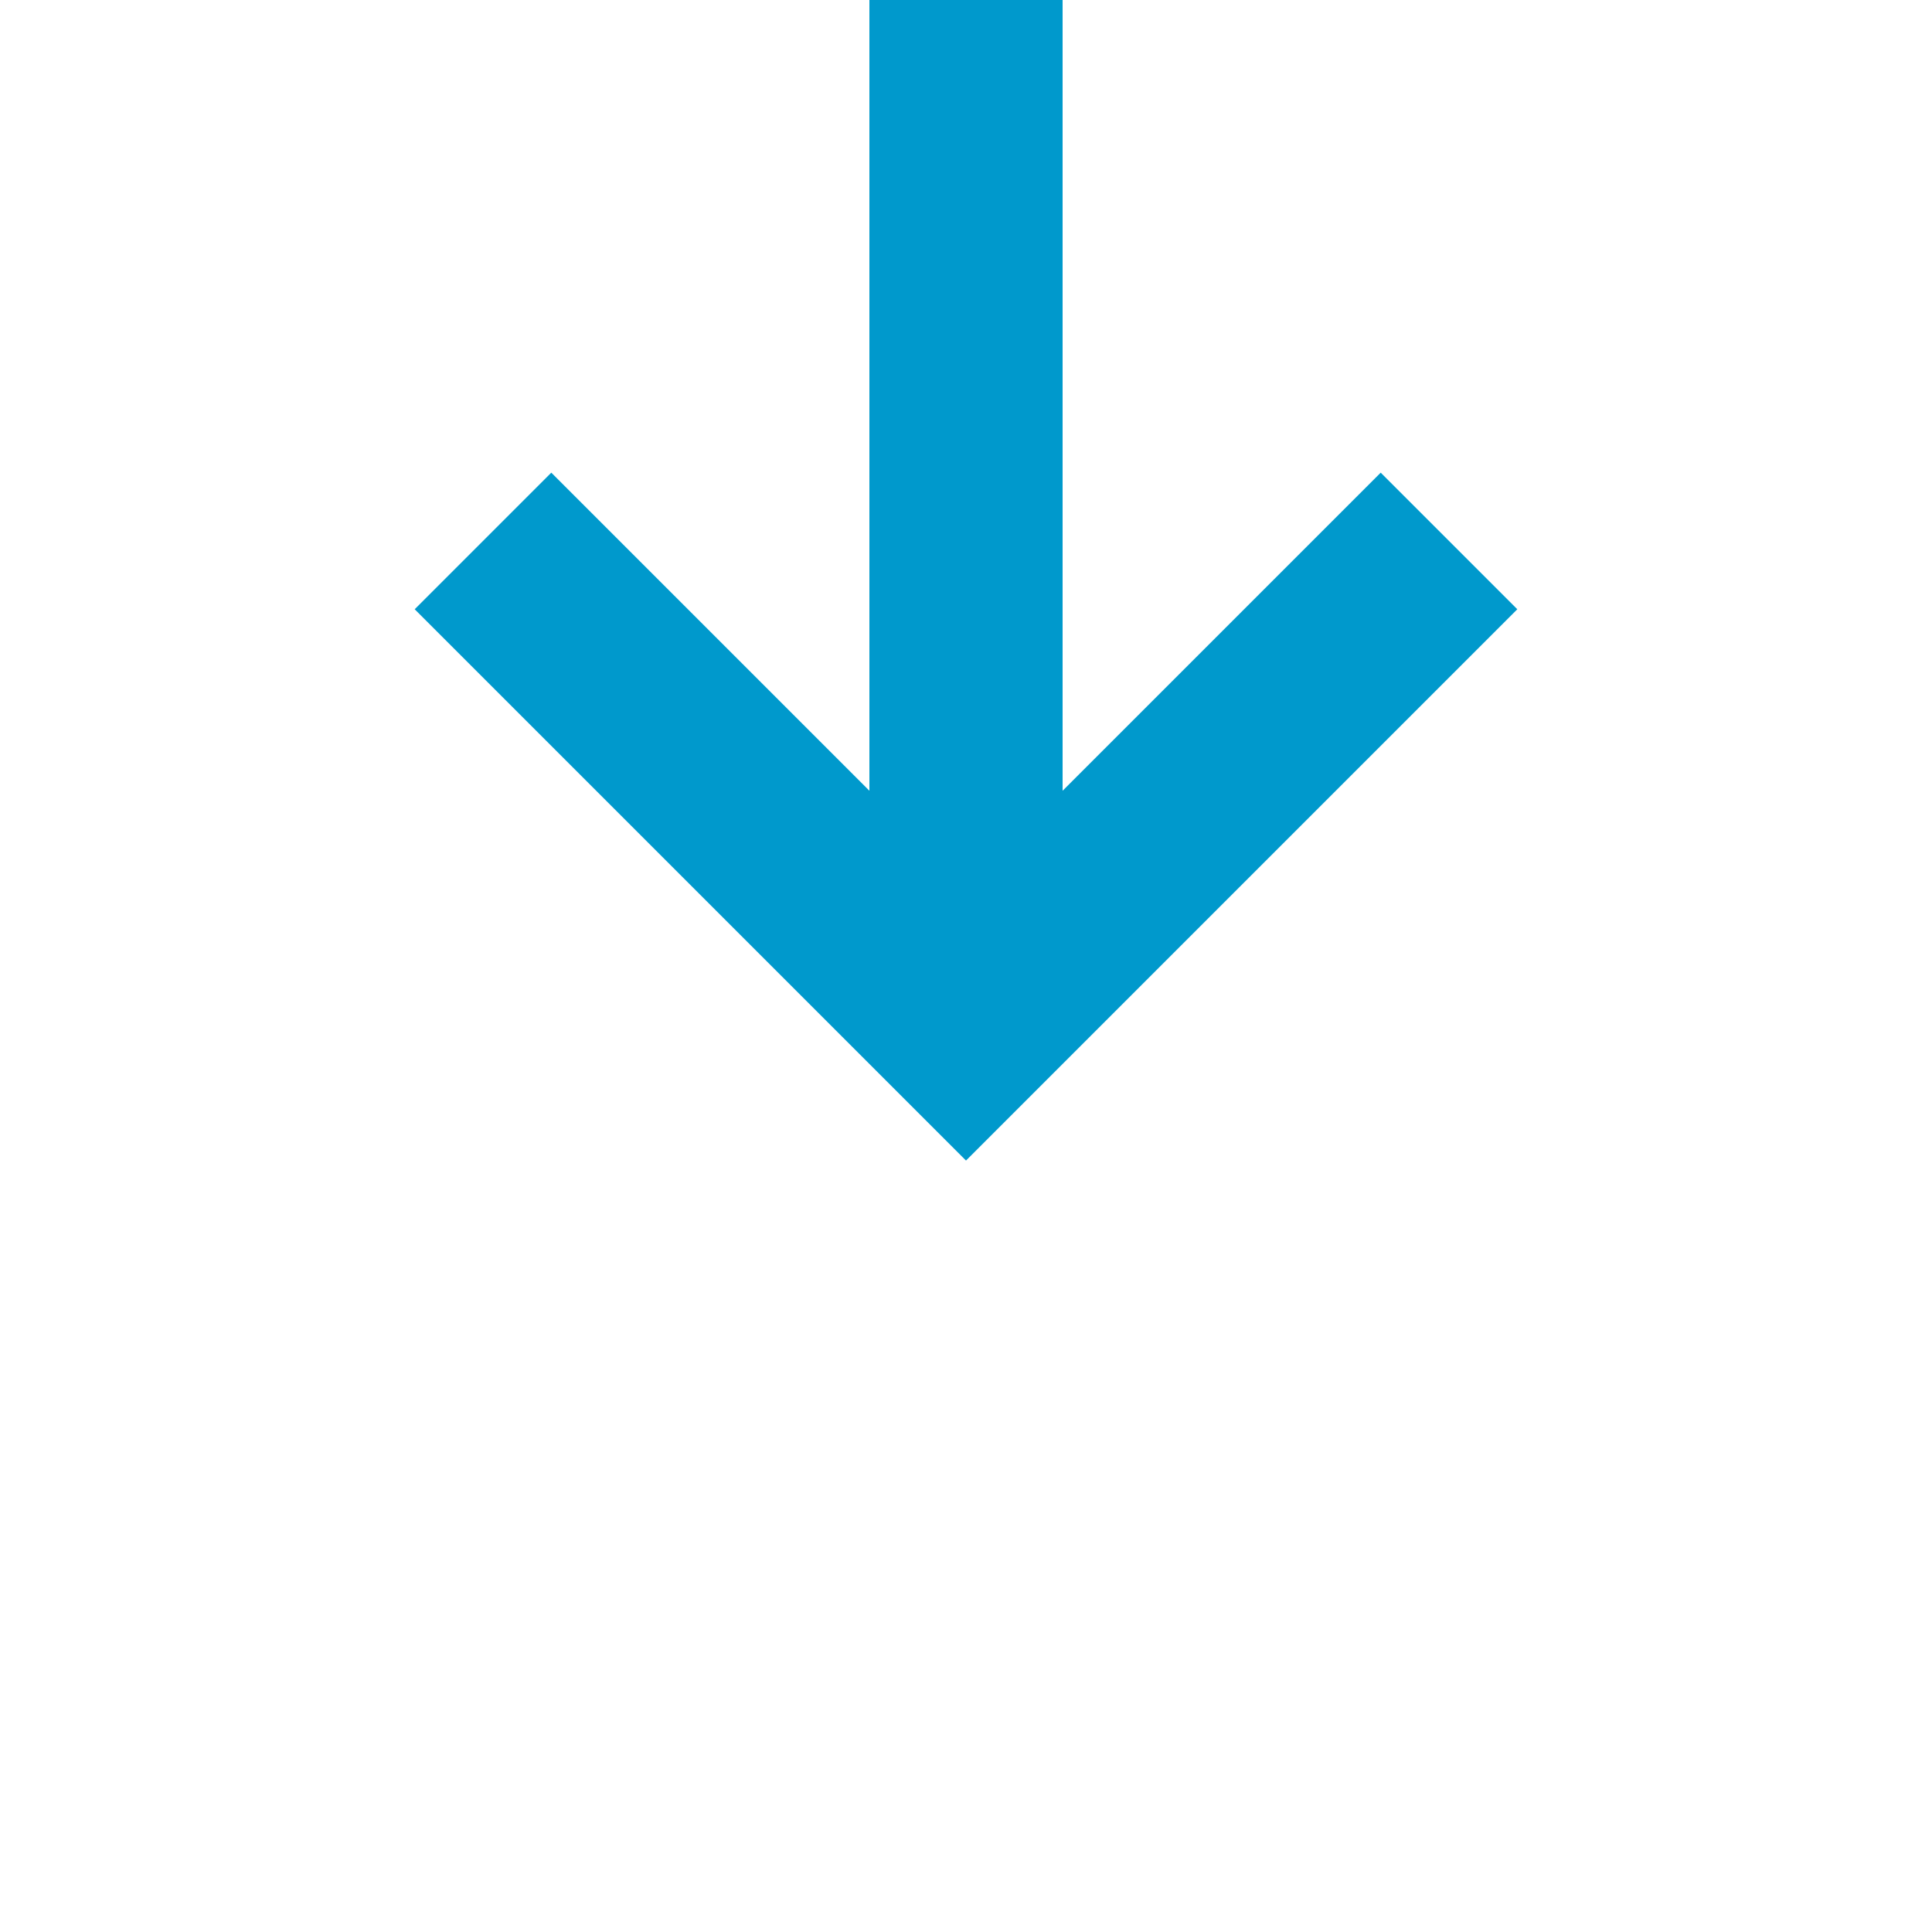
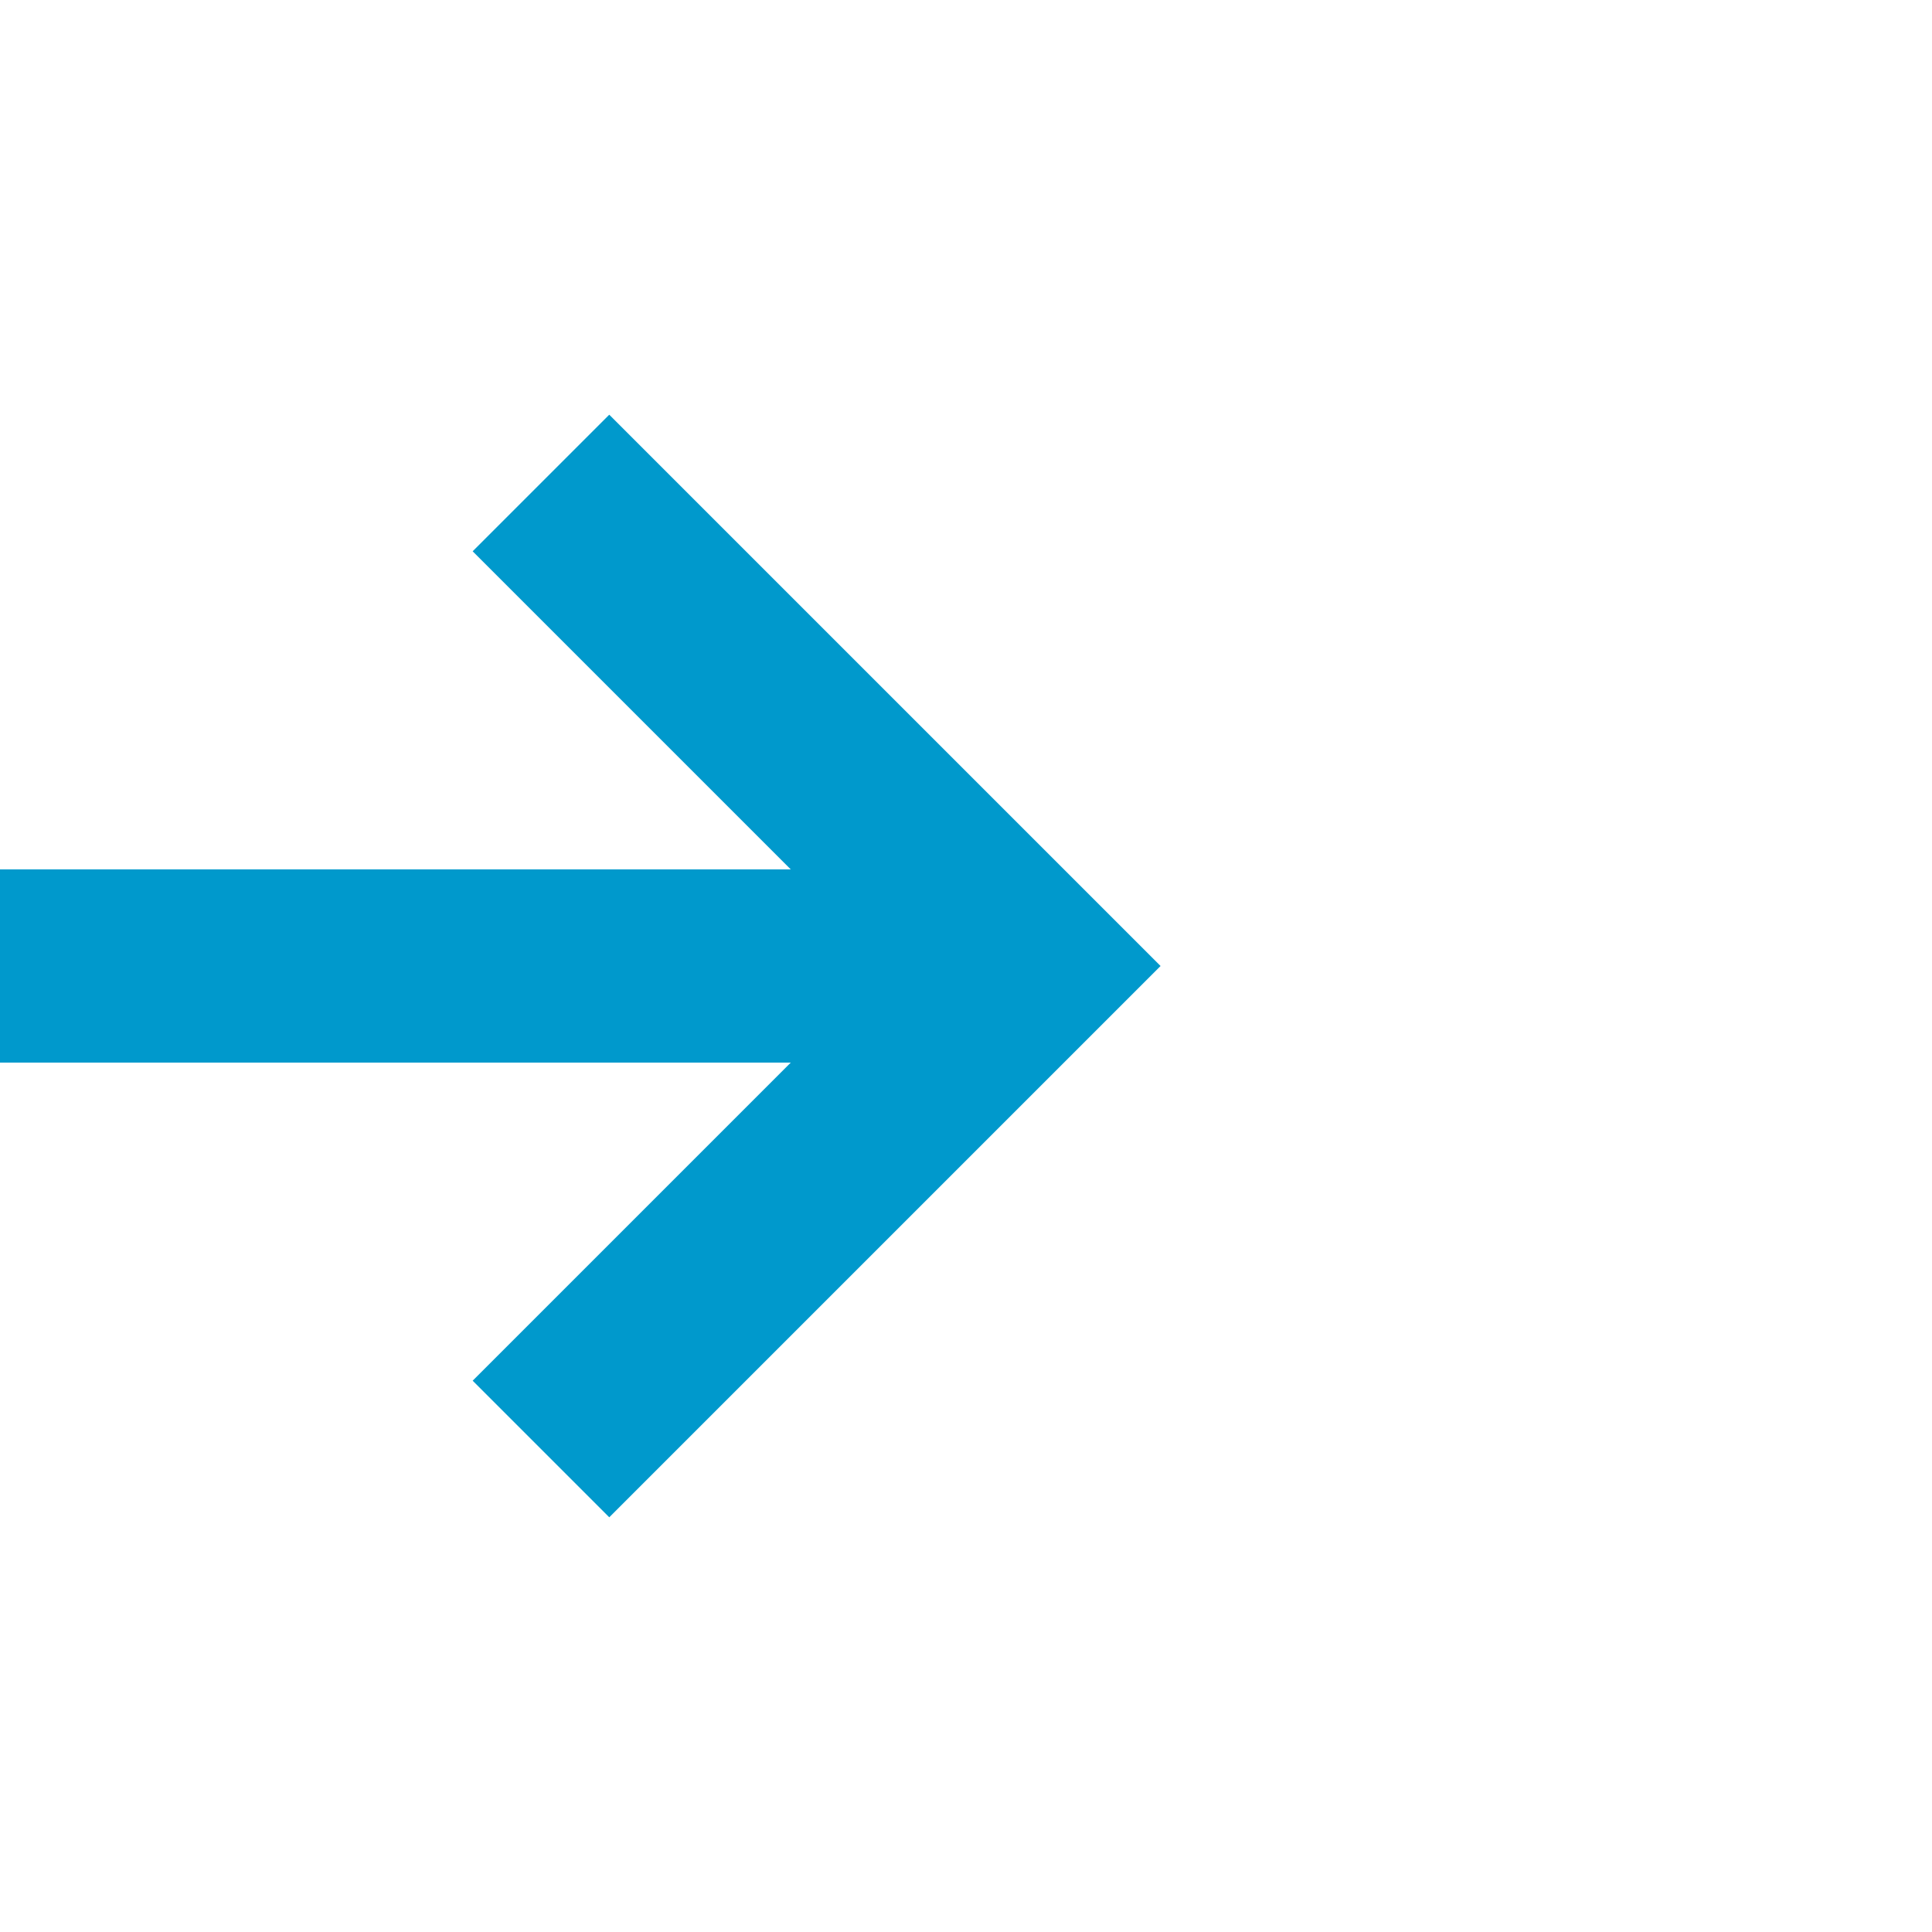
- <svg xmlns="http://www.w3.org/2000/svg" version="1.1" width="20px" height="20px" preserveAspectRatio="xMinYMid meet" viewBox="287 445  20 18">
-   <path d="M 297 405  L 297 454  " stroke-width="2" stroke="#0099cc" fill="none" />
-   <path d="M 301.293 448.893  L 297 453.186  L 292.707 448.893  L 291.293 450.307  L 296.293 455.307  L 297 456.014  L 297.707 455.307  L 302.707 450.307  L 301.293 448.893  Z " fill-rule="nonzero" fill="#0099cc" stroke="none" />
+ <svg xmlns="http://www.w3.org/2000/svg" version="1.1" width="20px" height="20px" preserveAspectRatio="xMinYMid meet" viewBox="617 468  20 18">
+   <path d="M 542 477  L 627 477  " stroke-width="2" stroke="#0099cc" fill="none" />
+   <path d="M 621.893 472.707  L 626.186 477  L 621.893 481.293  L 623.307 482.707  L 628.307 477.707  L 629.014 477  L 628.307 476.293  L 623.307 471.293  L 621.893 472.707  Z " fill-rule="nonzero" fill="#0099cc" stroke="none" />
</svg>
